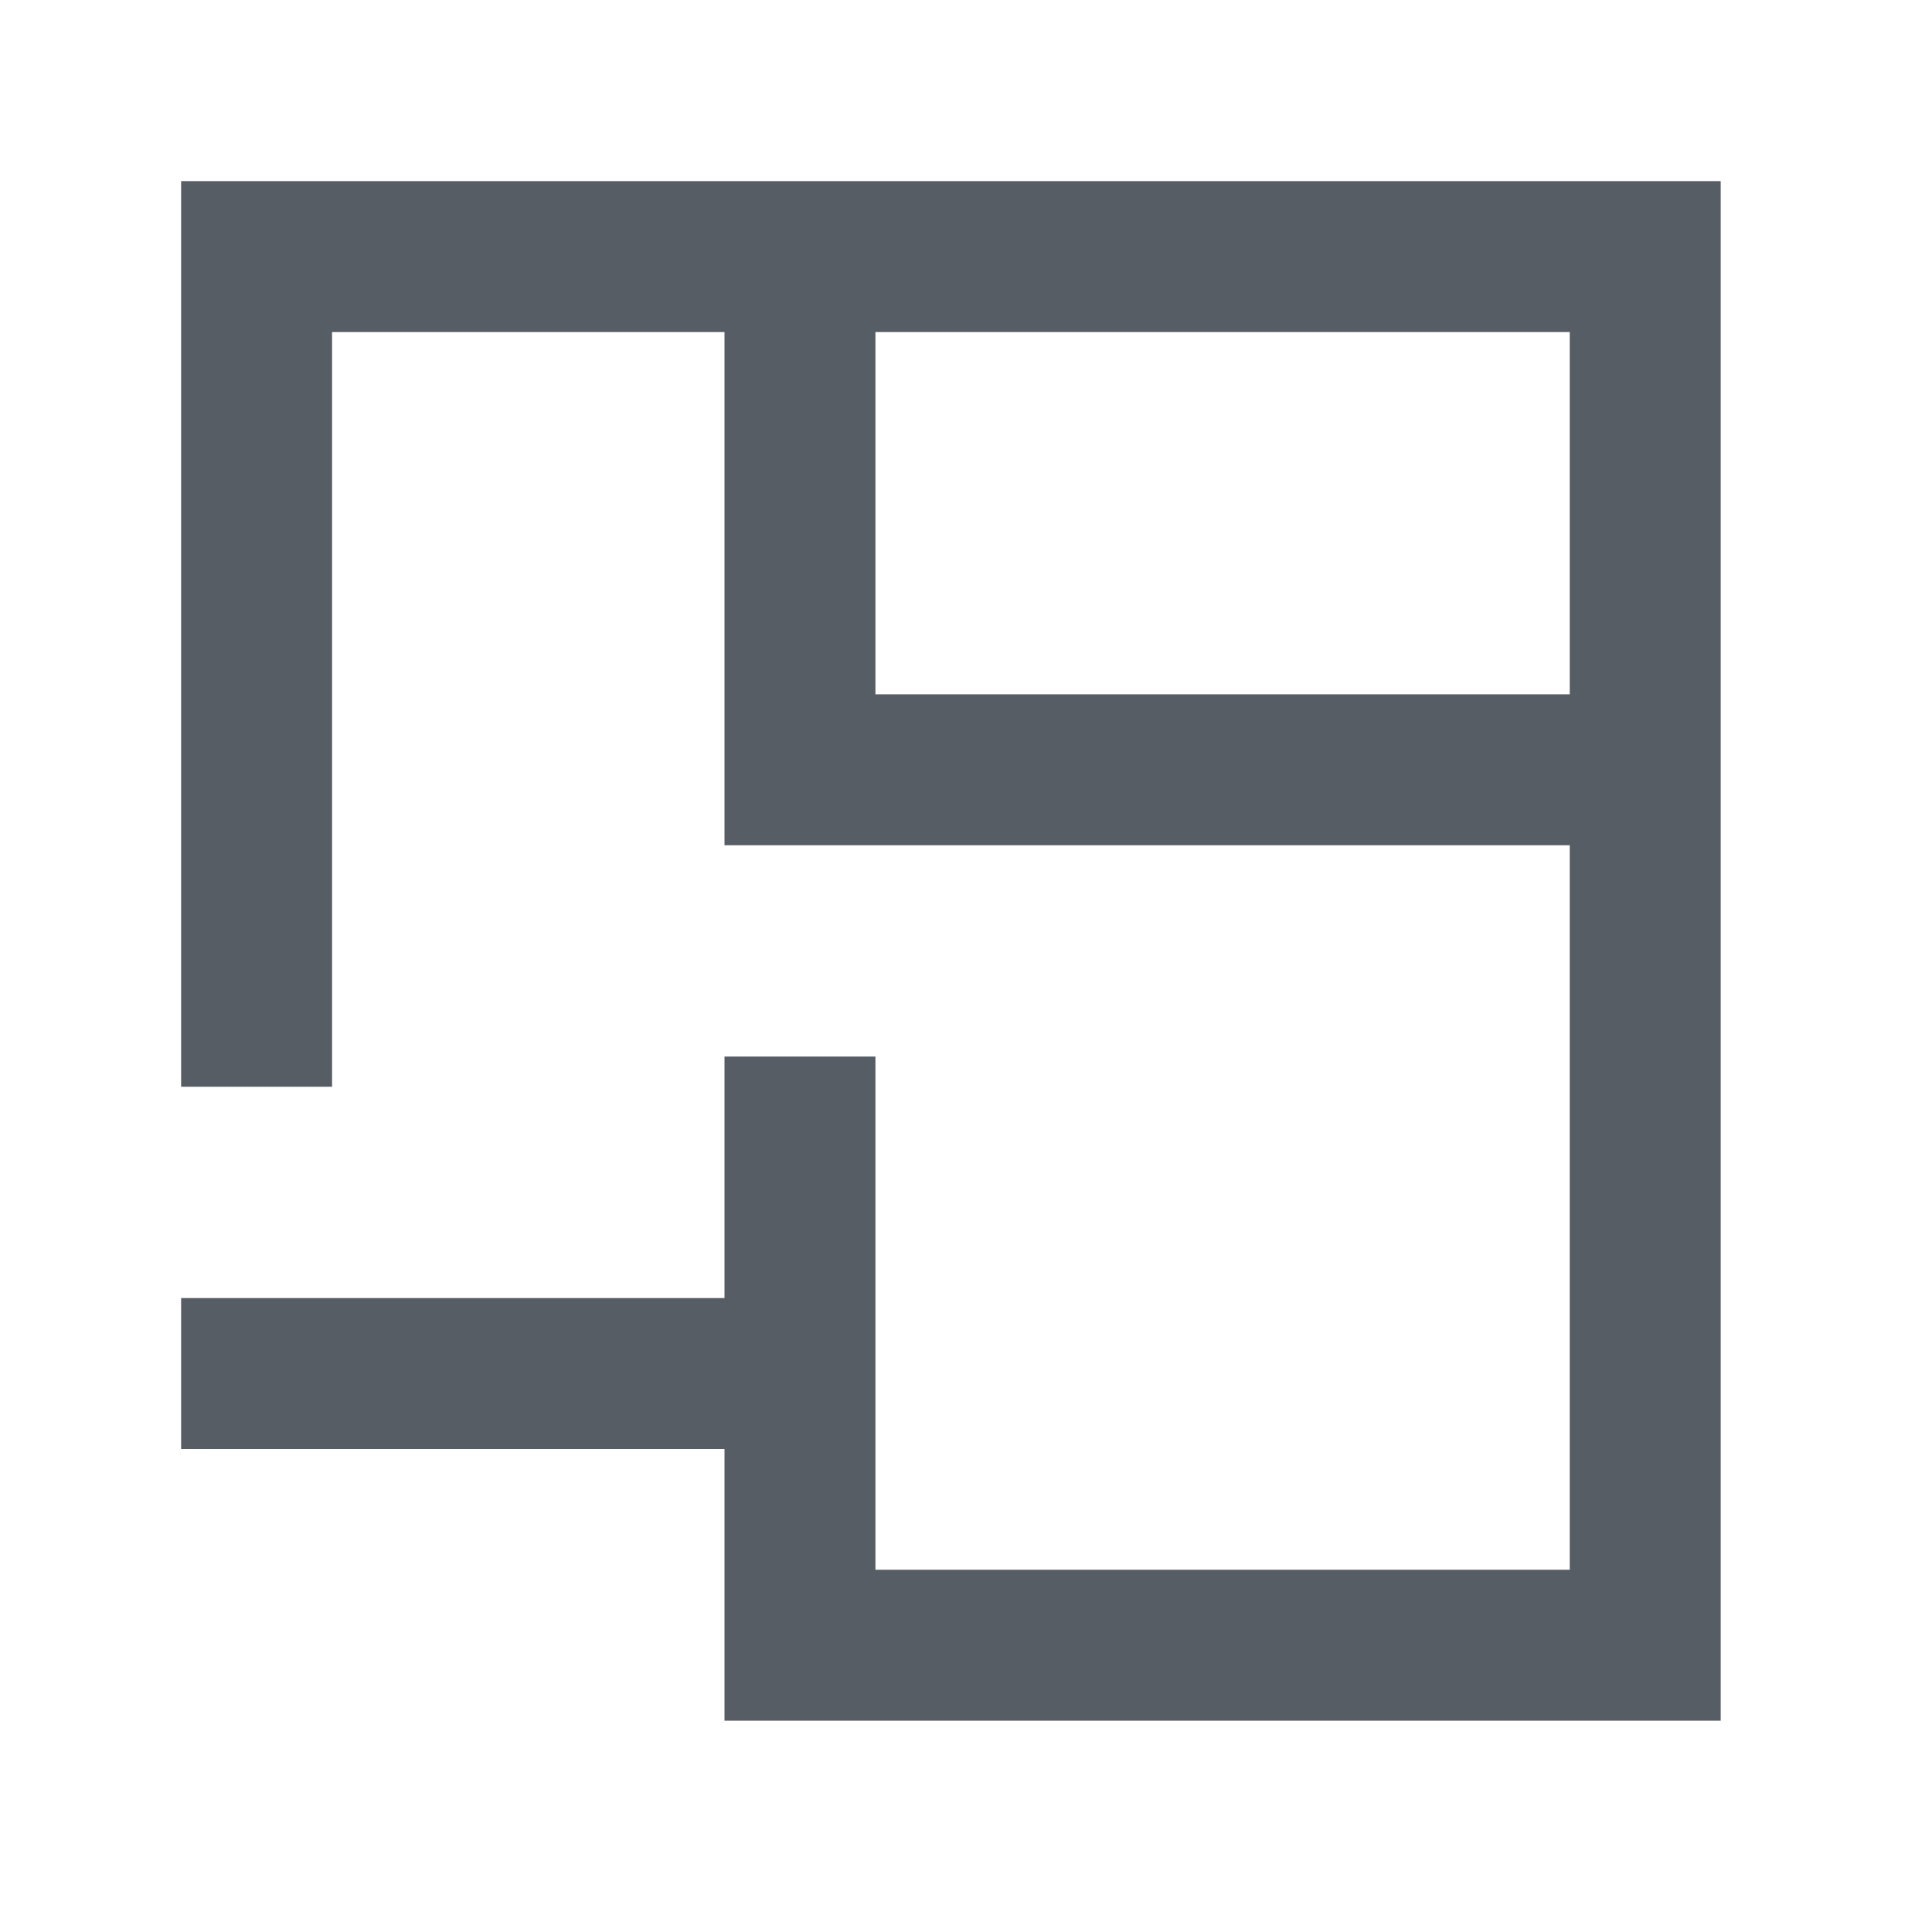
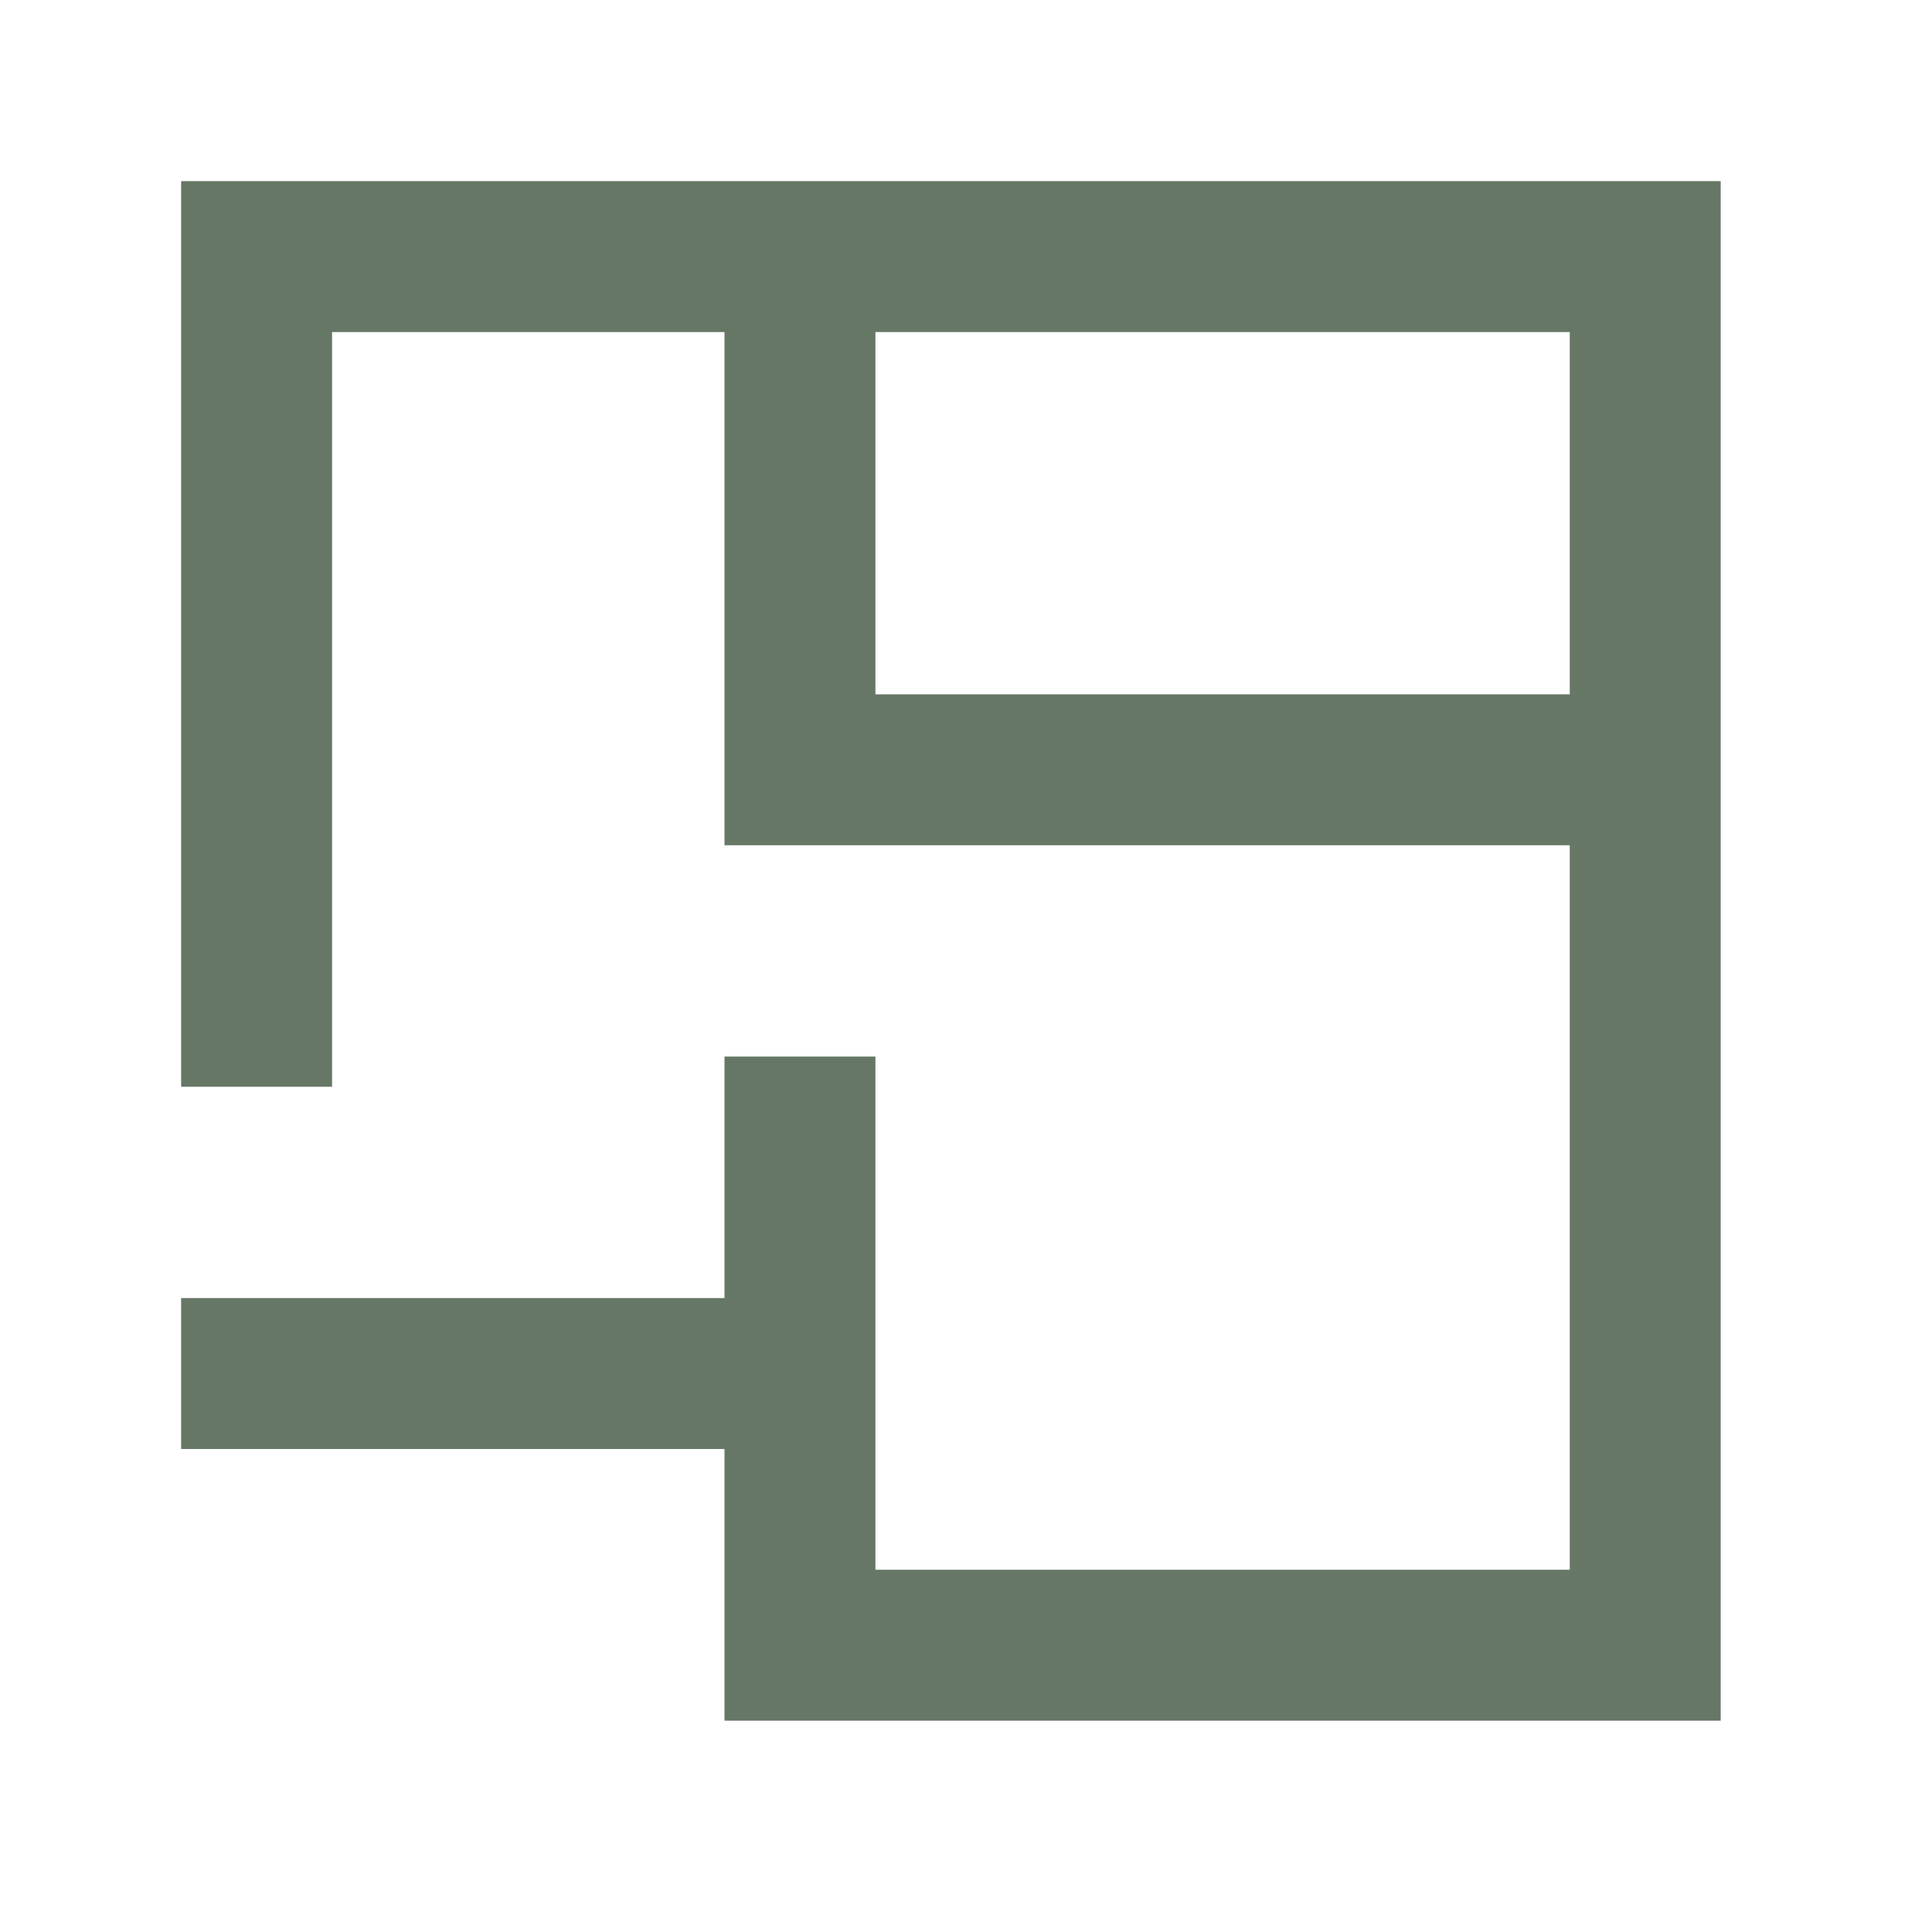
<svg xmlns="http://www.w3.org/2000/svg" class="svg-icon" style="width: 1em; height: 1em;vertical-align: middle;fill: currentColor;overflow: hidden;" viewBox="0 0 1024 1024" version="1.1">
-   <path d="M96 96v480h80V176h208v272h448v384H464V560h-80v128H96v80h288v144h528V96H96z m736 272H464V176h368v192z" fill="#565D64" />
+   <path d="M96 96v480h80V176h208v272h448v384H464V560h-80v128H96v80h288v144h528V96H96z m736 272H464V176h368v192z" fill="#667766" />
</svg>
